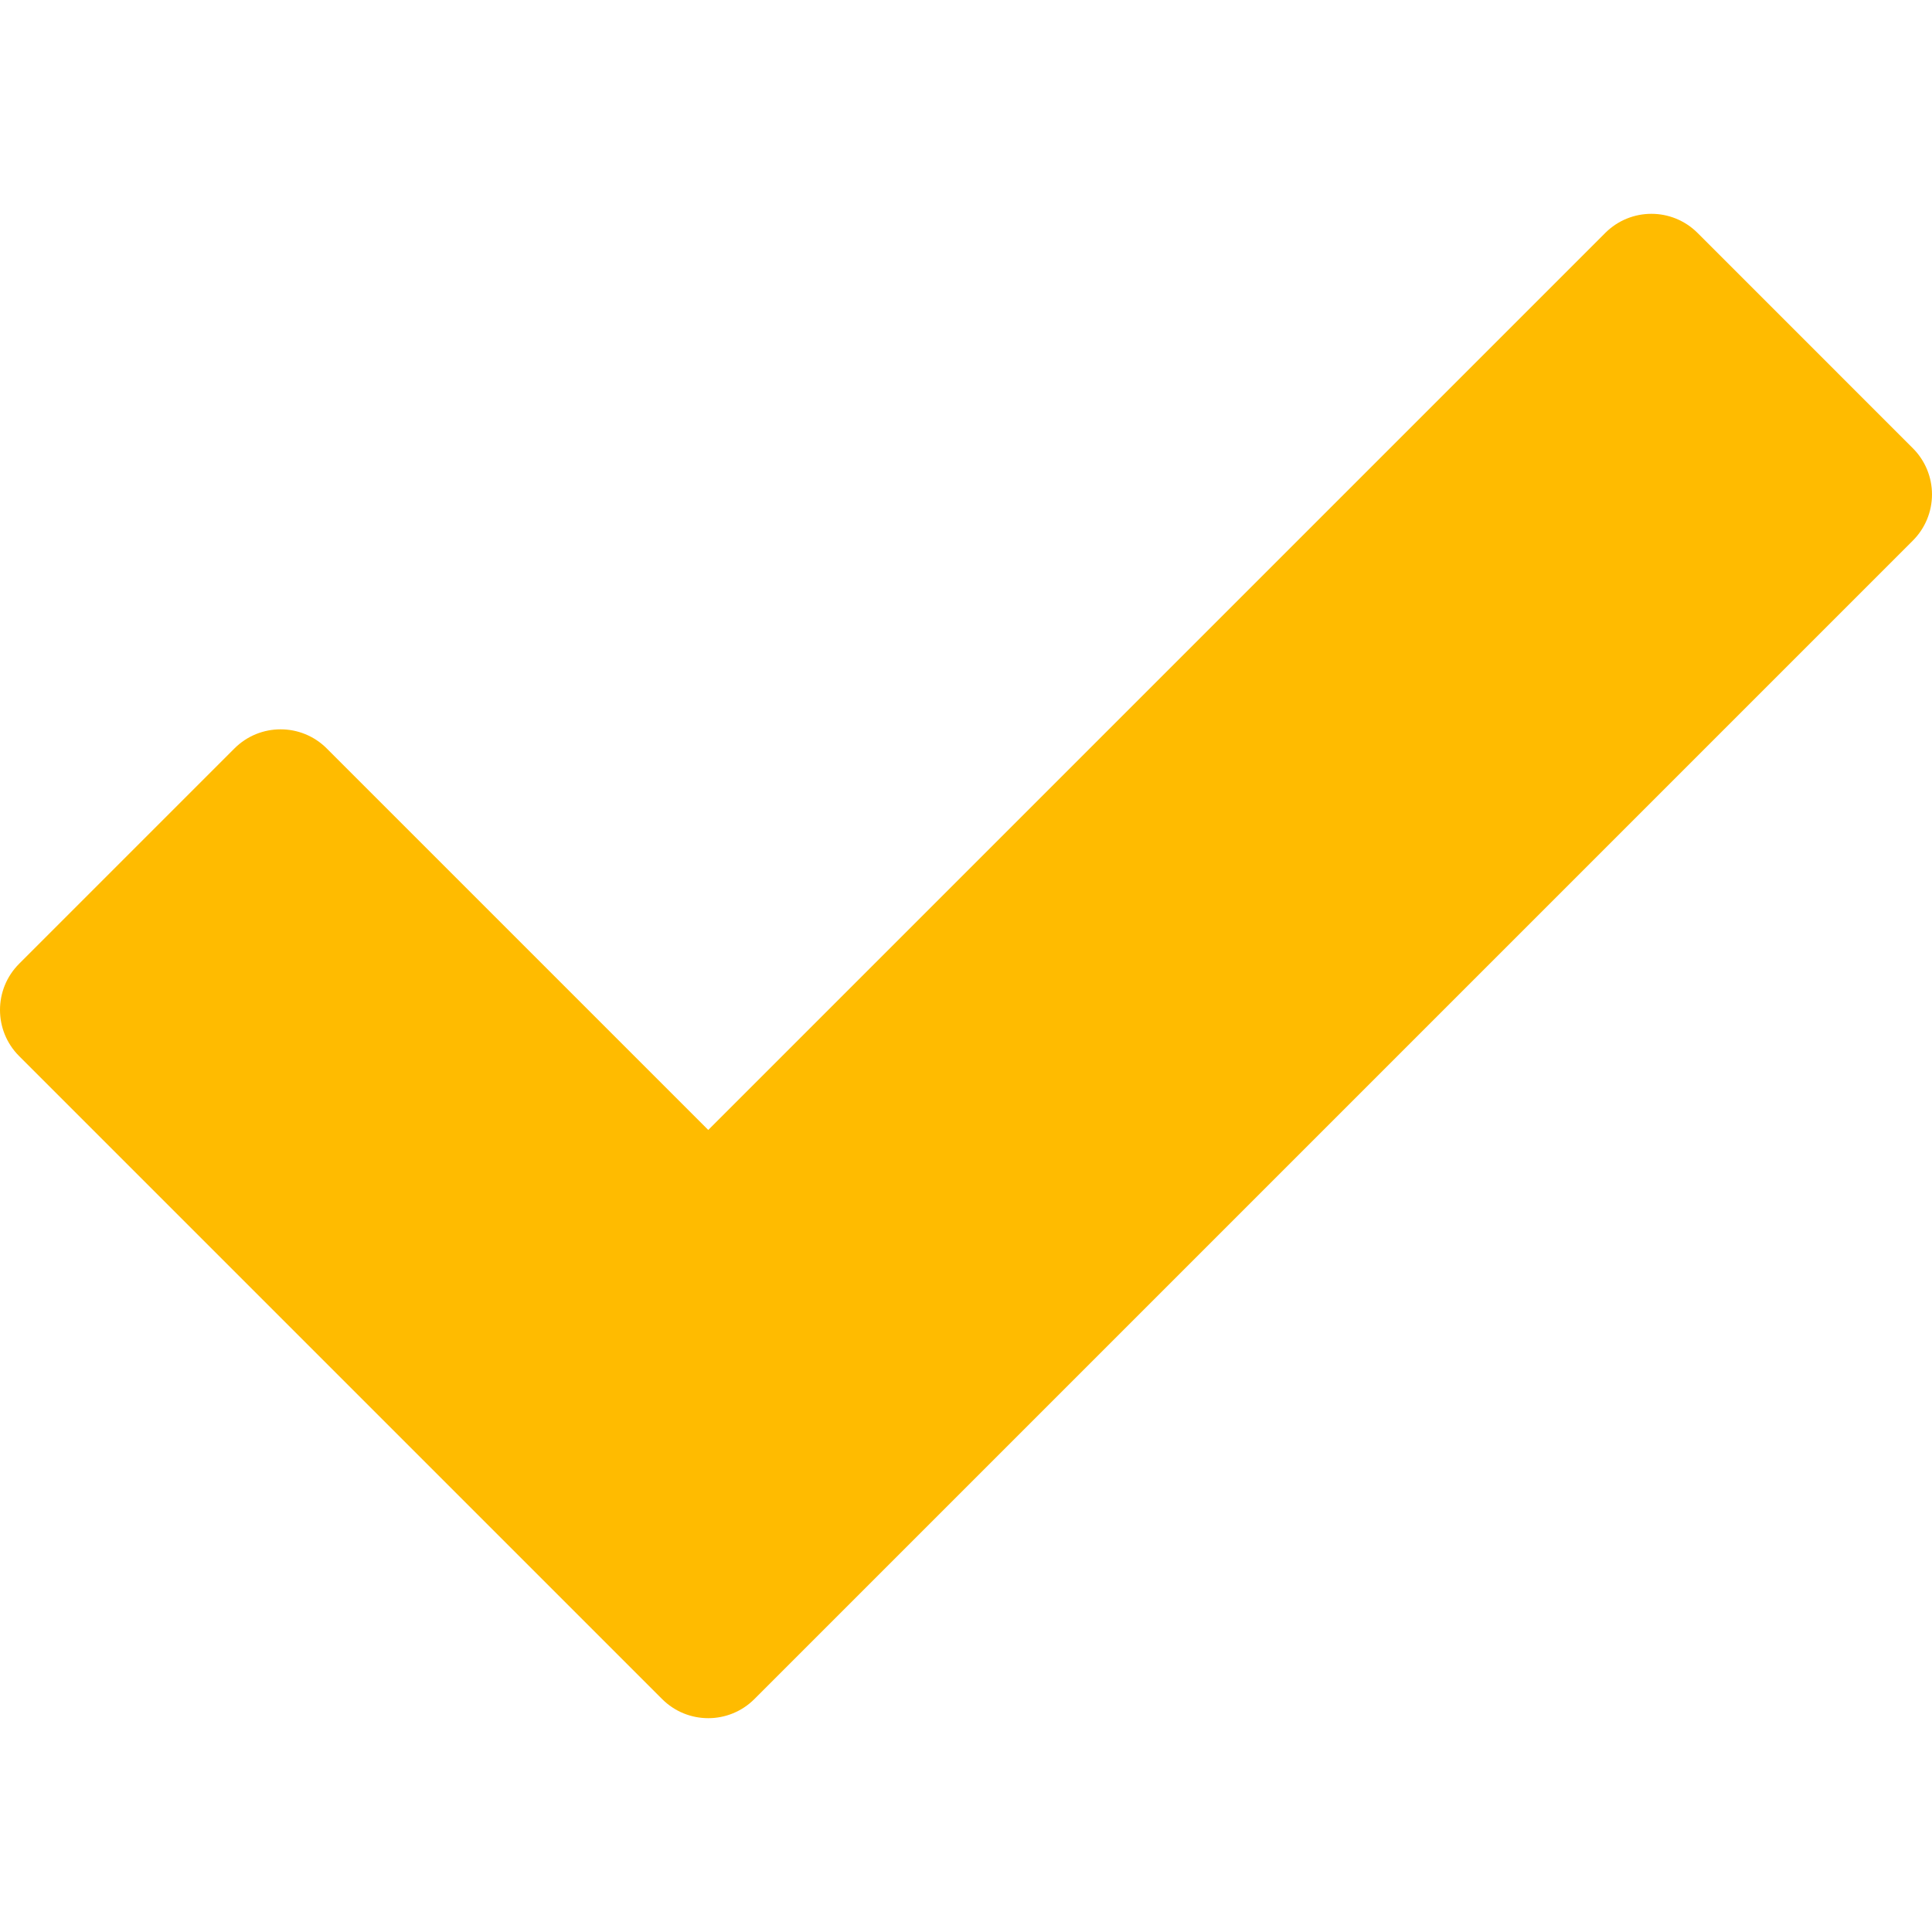
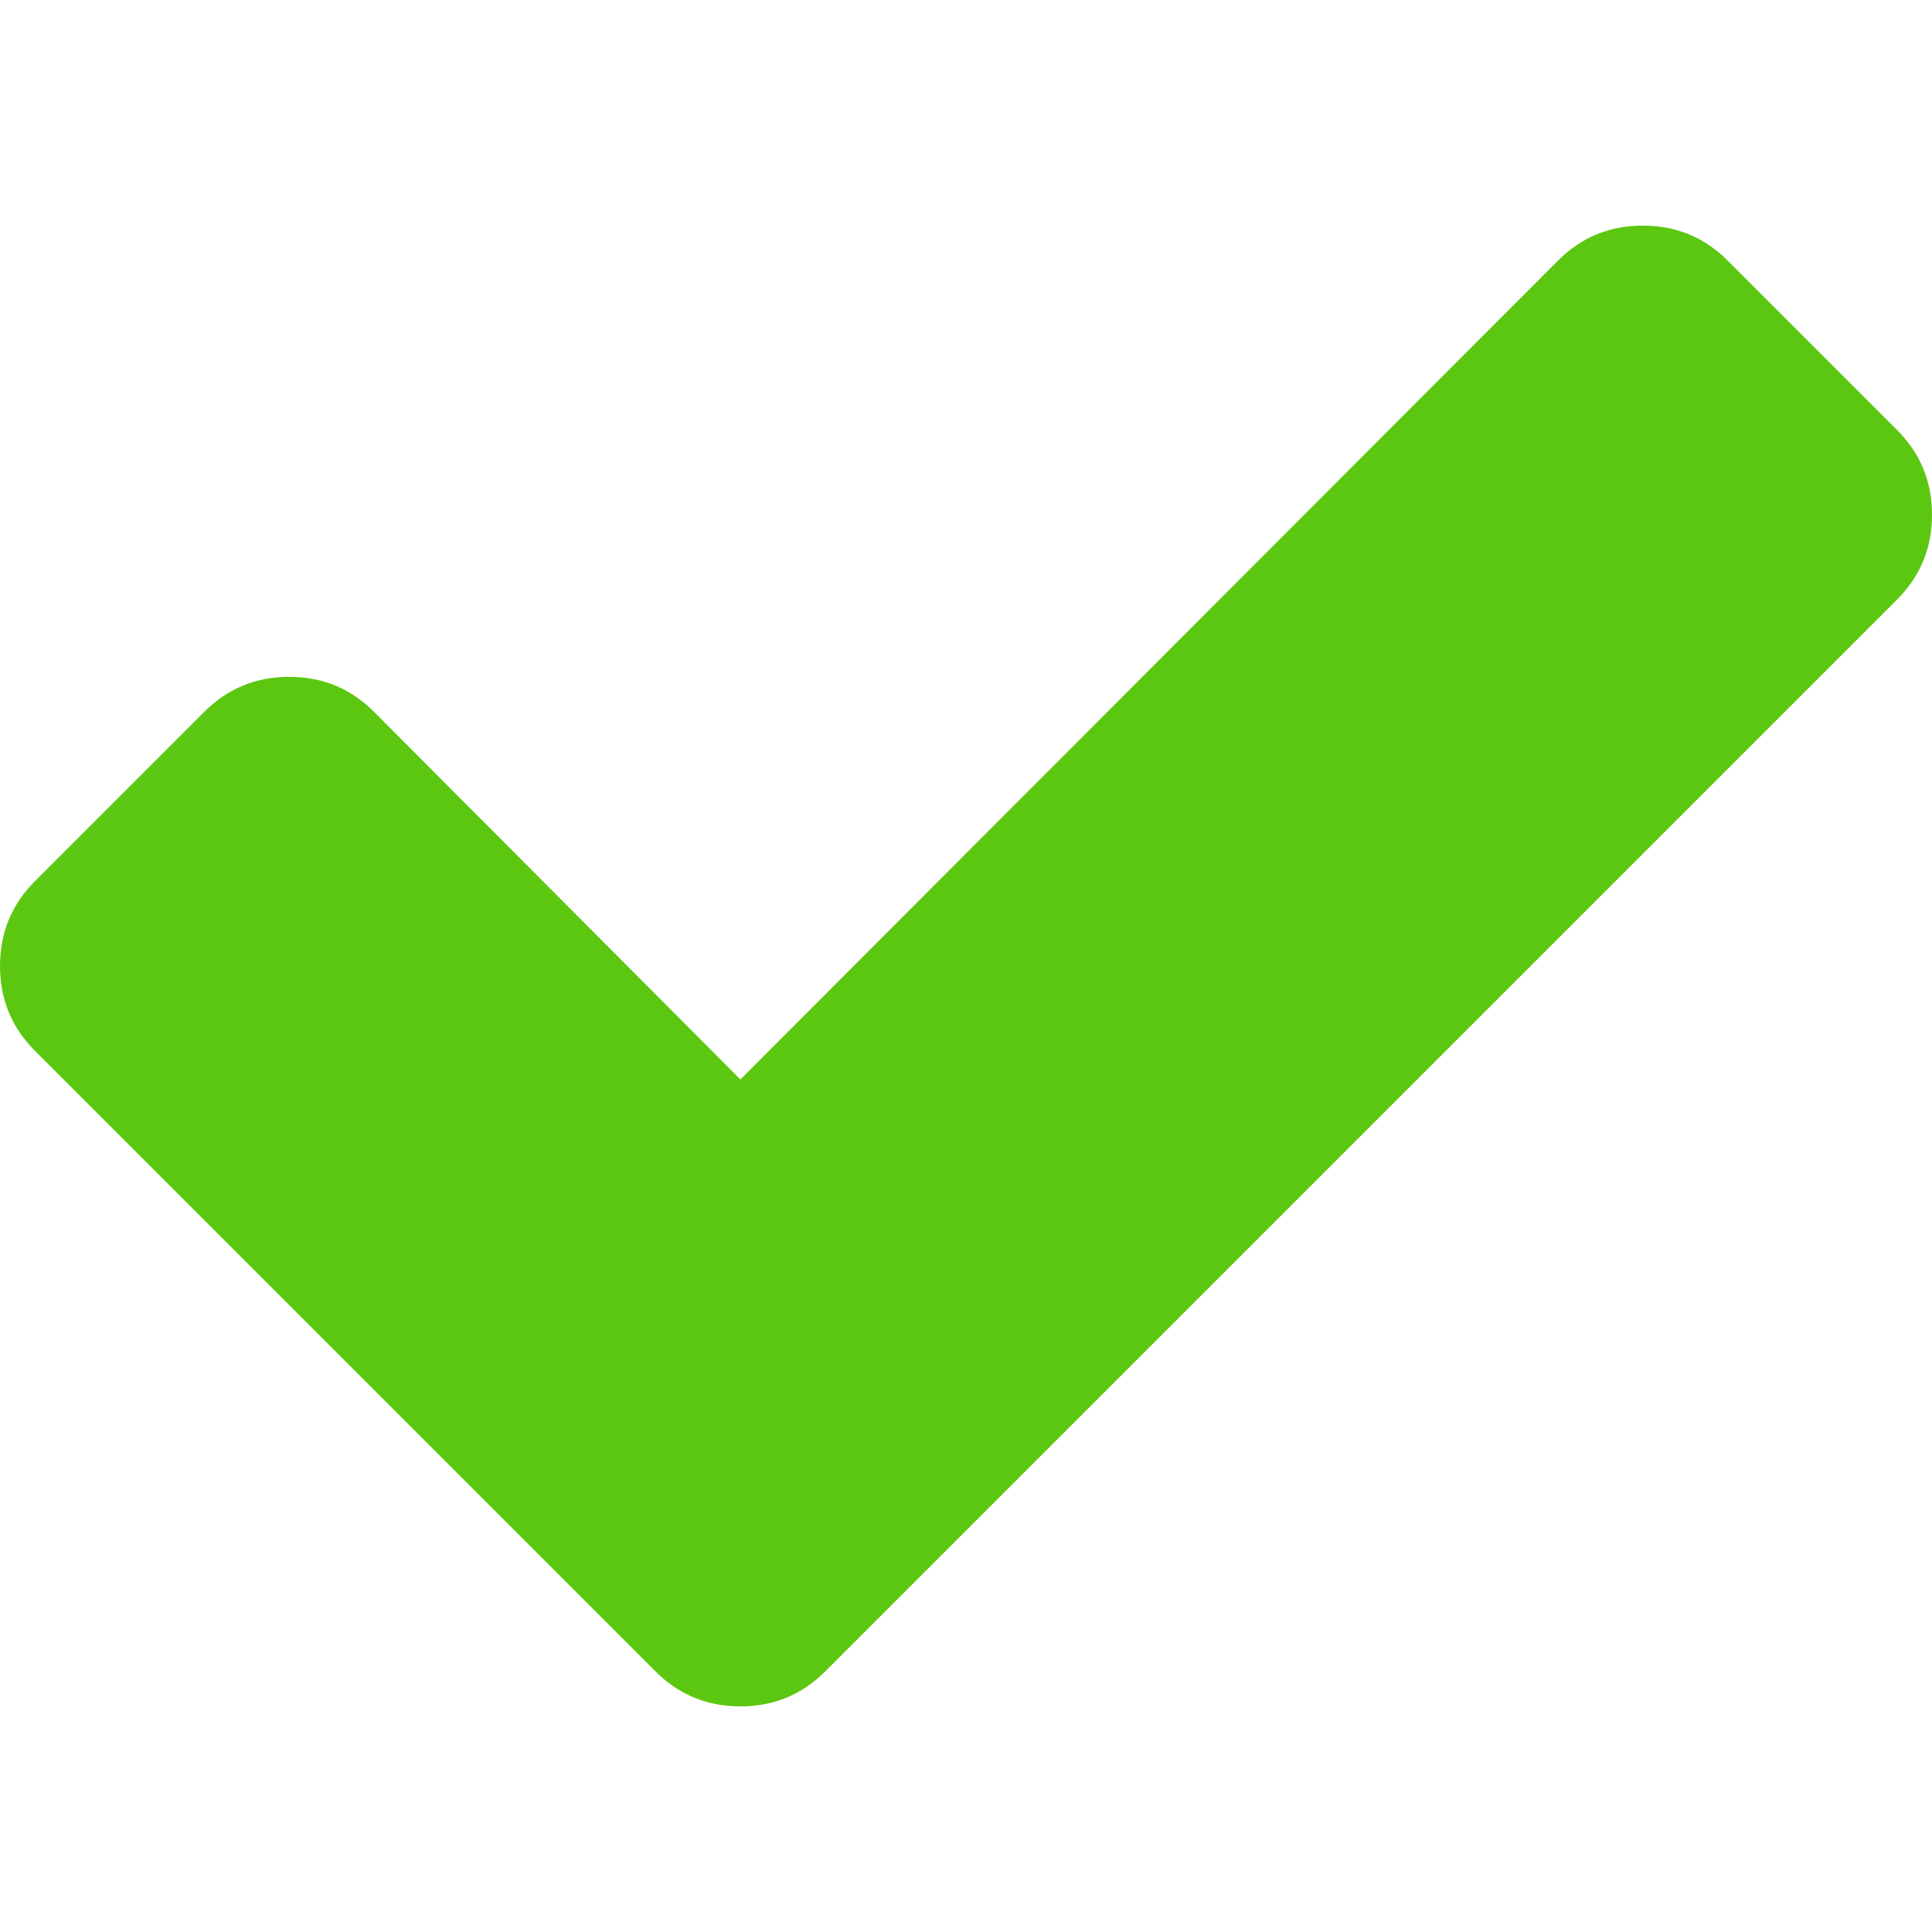
- <svg xmlns="http://www.w3.org/2000/svg" version="1.1" id="Capa_1" x="0px" y="0px" width="512px" height="512px" viewBox="0 0 415.582 415.582" style="enable-background:new 0 0 415.582 415.582;" xml:space="preserve">
+ <svg xmlns="http://www.w3.org/2000/svg" version="1.1" id="Capa_1" x="0px" y="0px" width="512px" height="512px" viewBox="0 0 442.533 442.533" style="enable-background:new 0 0 442.533 442.533;" xml:space="preserve">
  <g>
-     <path d="M411.47,96.426l-46.319-46.32c-5.482-5.482-14.371-5.482-19.853,0L152.348,243.058l-82.066-82.064   c-5.48-5.482-14.37-5.482-19.851,0l-46.319,46.32c-5.482,5.481-5.482,14.37,0,19.852l138.311,138.31   c2.741,2.742,6.334,4.112,9.926,4.112c3.593,0,7.186-1.37,9.926-4.112L411.47,116.277c2.633-2.632,4.111-6.203,4.111-9.925   C415.582,102.628,414.103,99.059,411.47,96.426z" fill="#ffbb00" />
+     <path d="M434.539,98.499l-38.828-38.828c-5.324-5.328-11.799-7.993-19.41-7.993c-7.618,0-14.093,2.665-19.417,7.993L169.59,247.248   l-83.939-84.225c-5.33-5.33-11.801-7.992-19.412-7.992c-7.616,0-14.087,2.662-19.417,7.992L7.994,201.852   C2.664,207.181,0,213.654,0,221.269c0,7.609,2.664,14.088,7.994,19.416l103.351,103.349l38.831,38.828   c5.327,5.332,11.8,7.994,19.414,7.994c7.611,0,14.084-2.669,19.414-7.994l38.83-38.828L434.539,137.33   c5.325-5.33,7.994-11.802,7.994-19.417C442.537,110.302,439.864,103.829,434.539,98.499z" fill="#5cc710" />
  </g>
  <g>
</g>
  <g>
</g>
  <g>
</g>
  <g>
</g>
  <g>
</g>
  <g>
</g>
  <g>
</g>
  <g>
</g>
  <g>
</g>
  <g>
</g>
  <g>
</g>
  <g>
</g>
  <g>
</g>
  <g>
</g>
  <g>
</g>
</svg>
